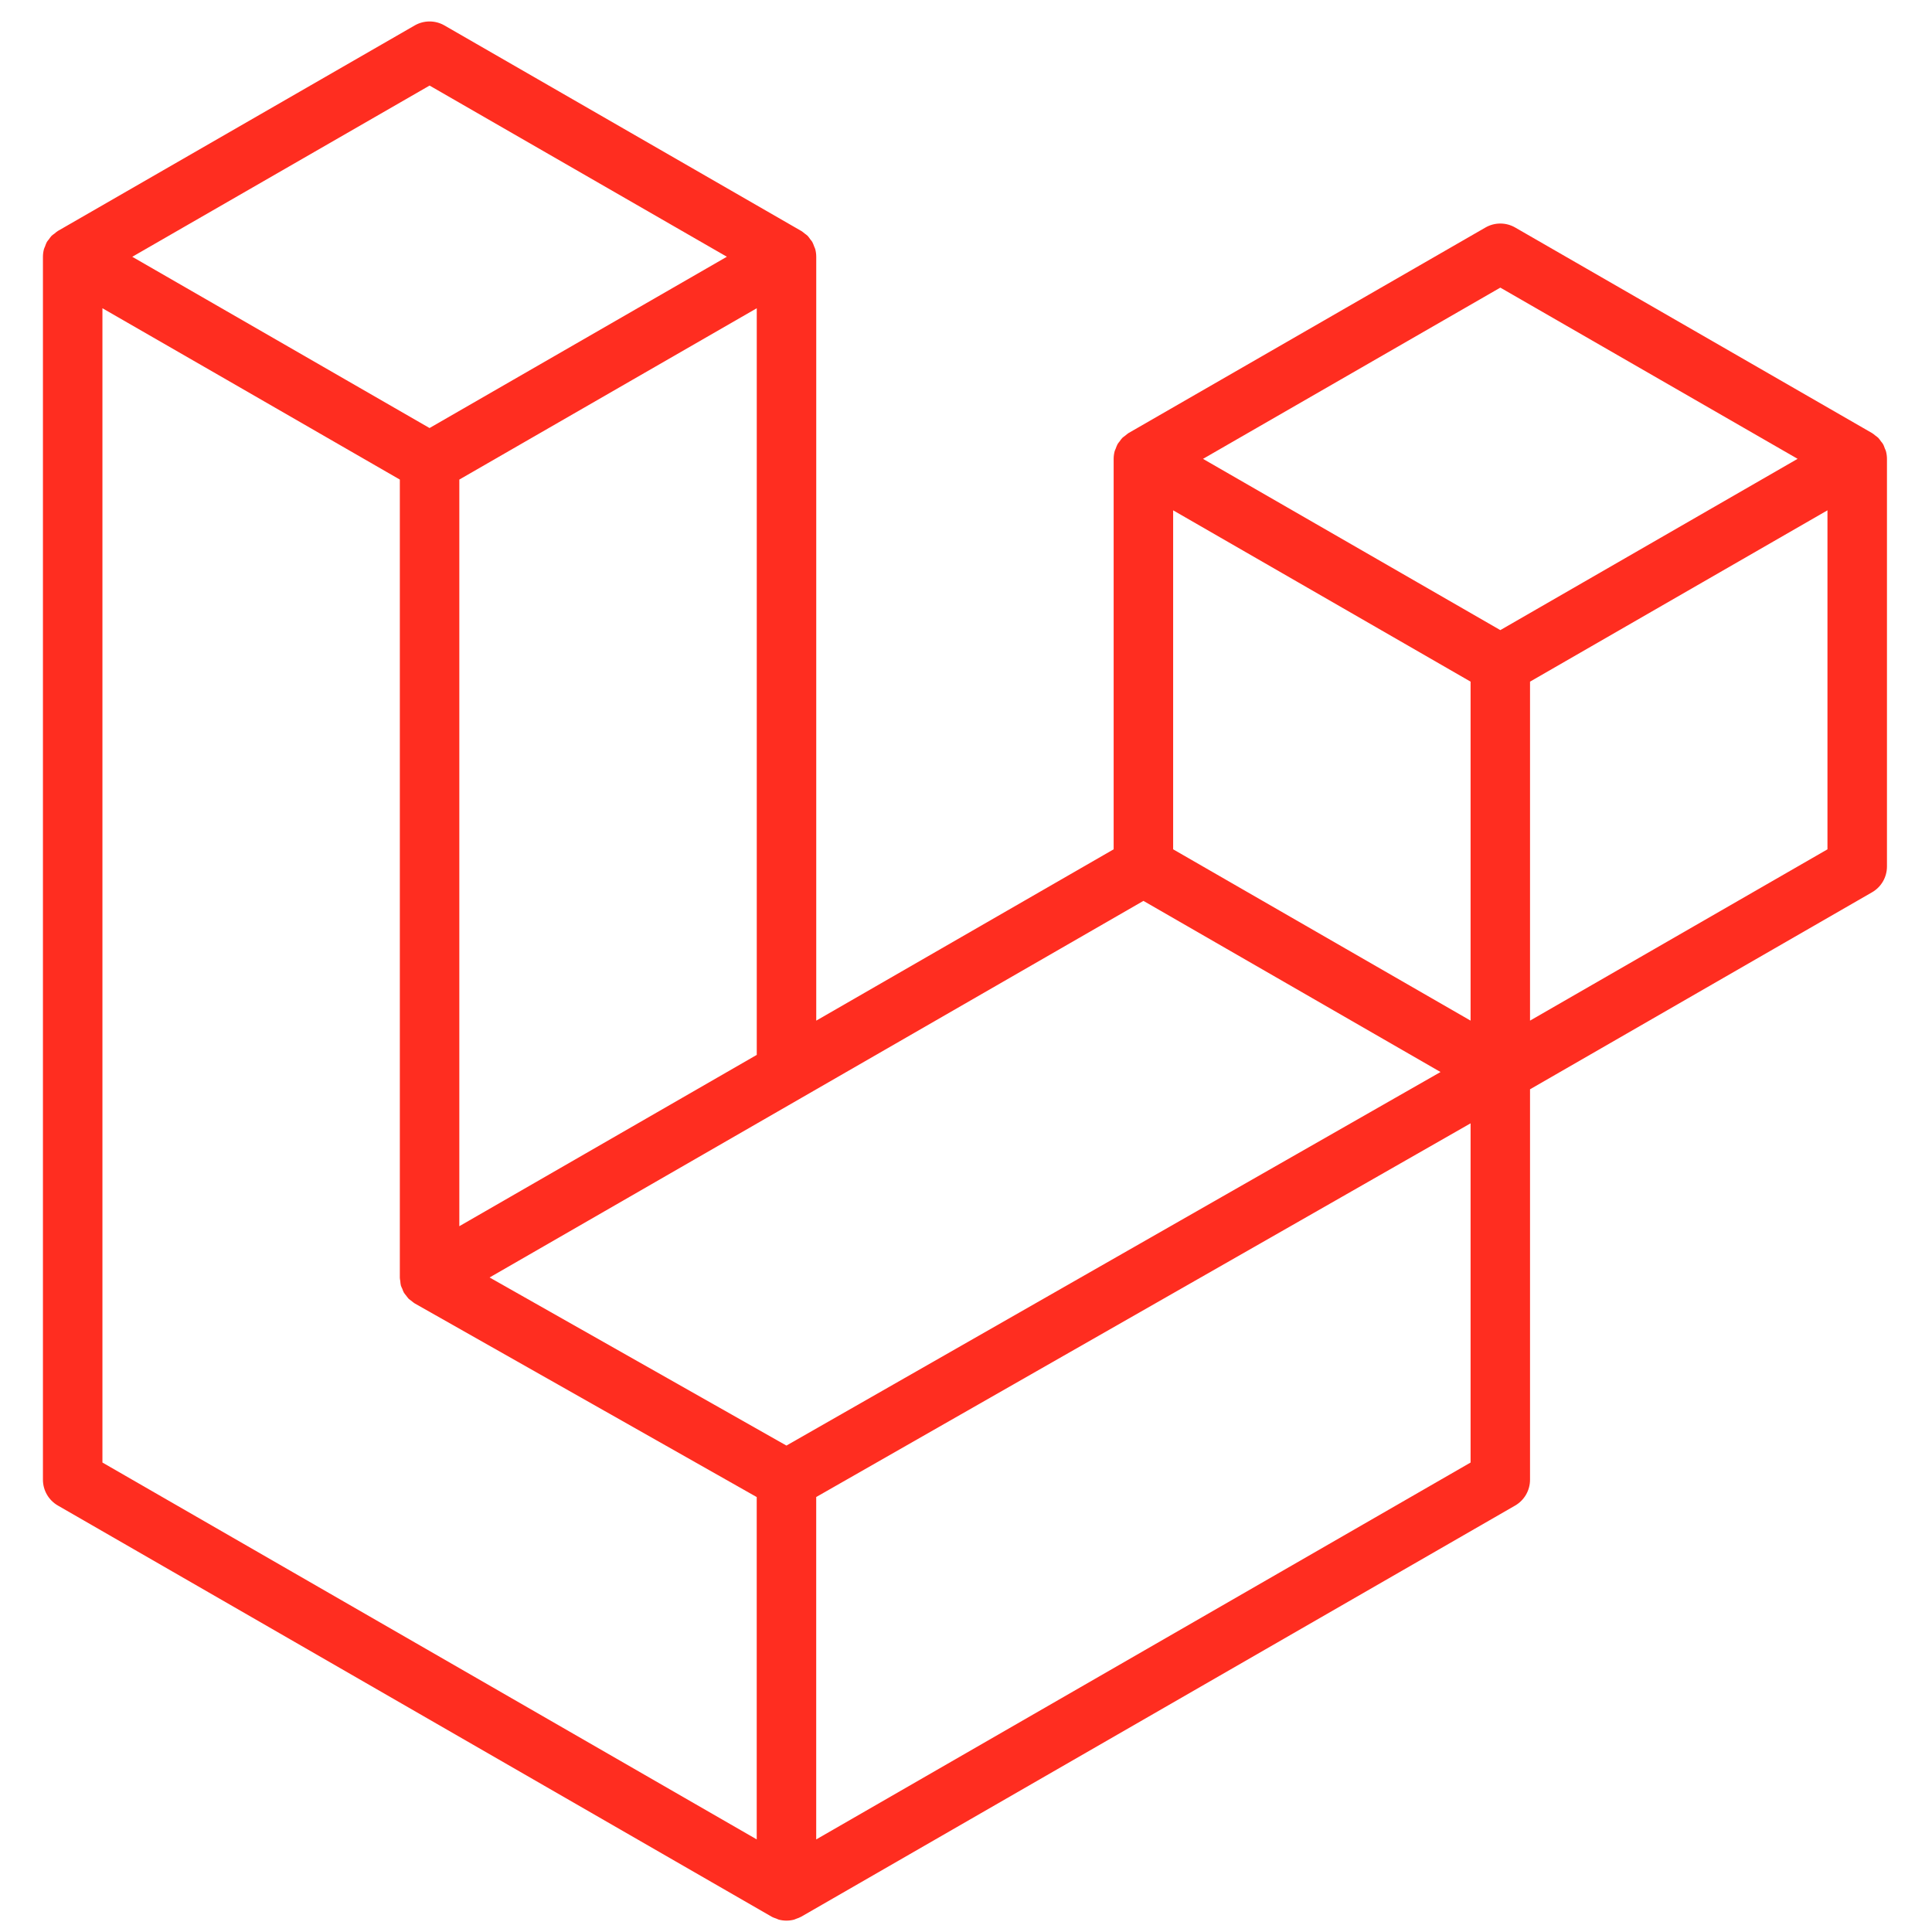
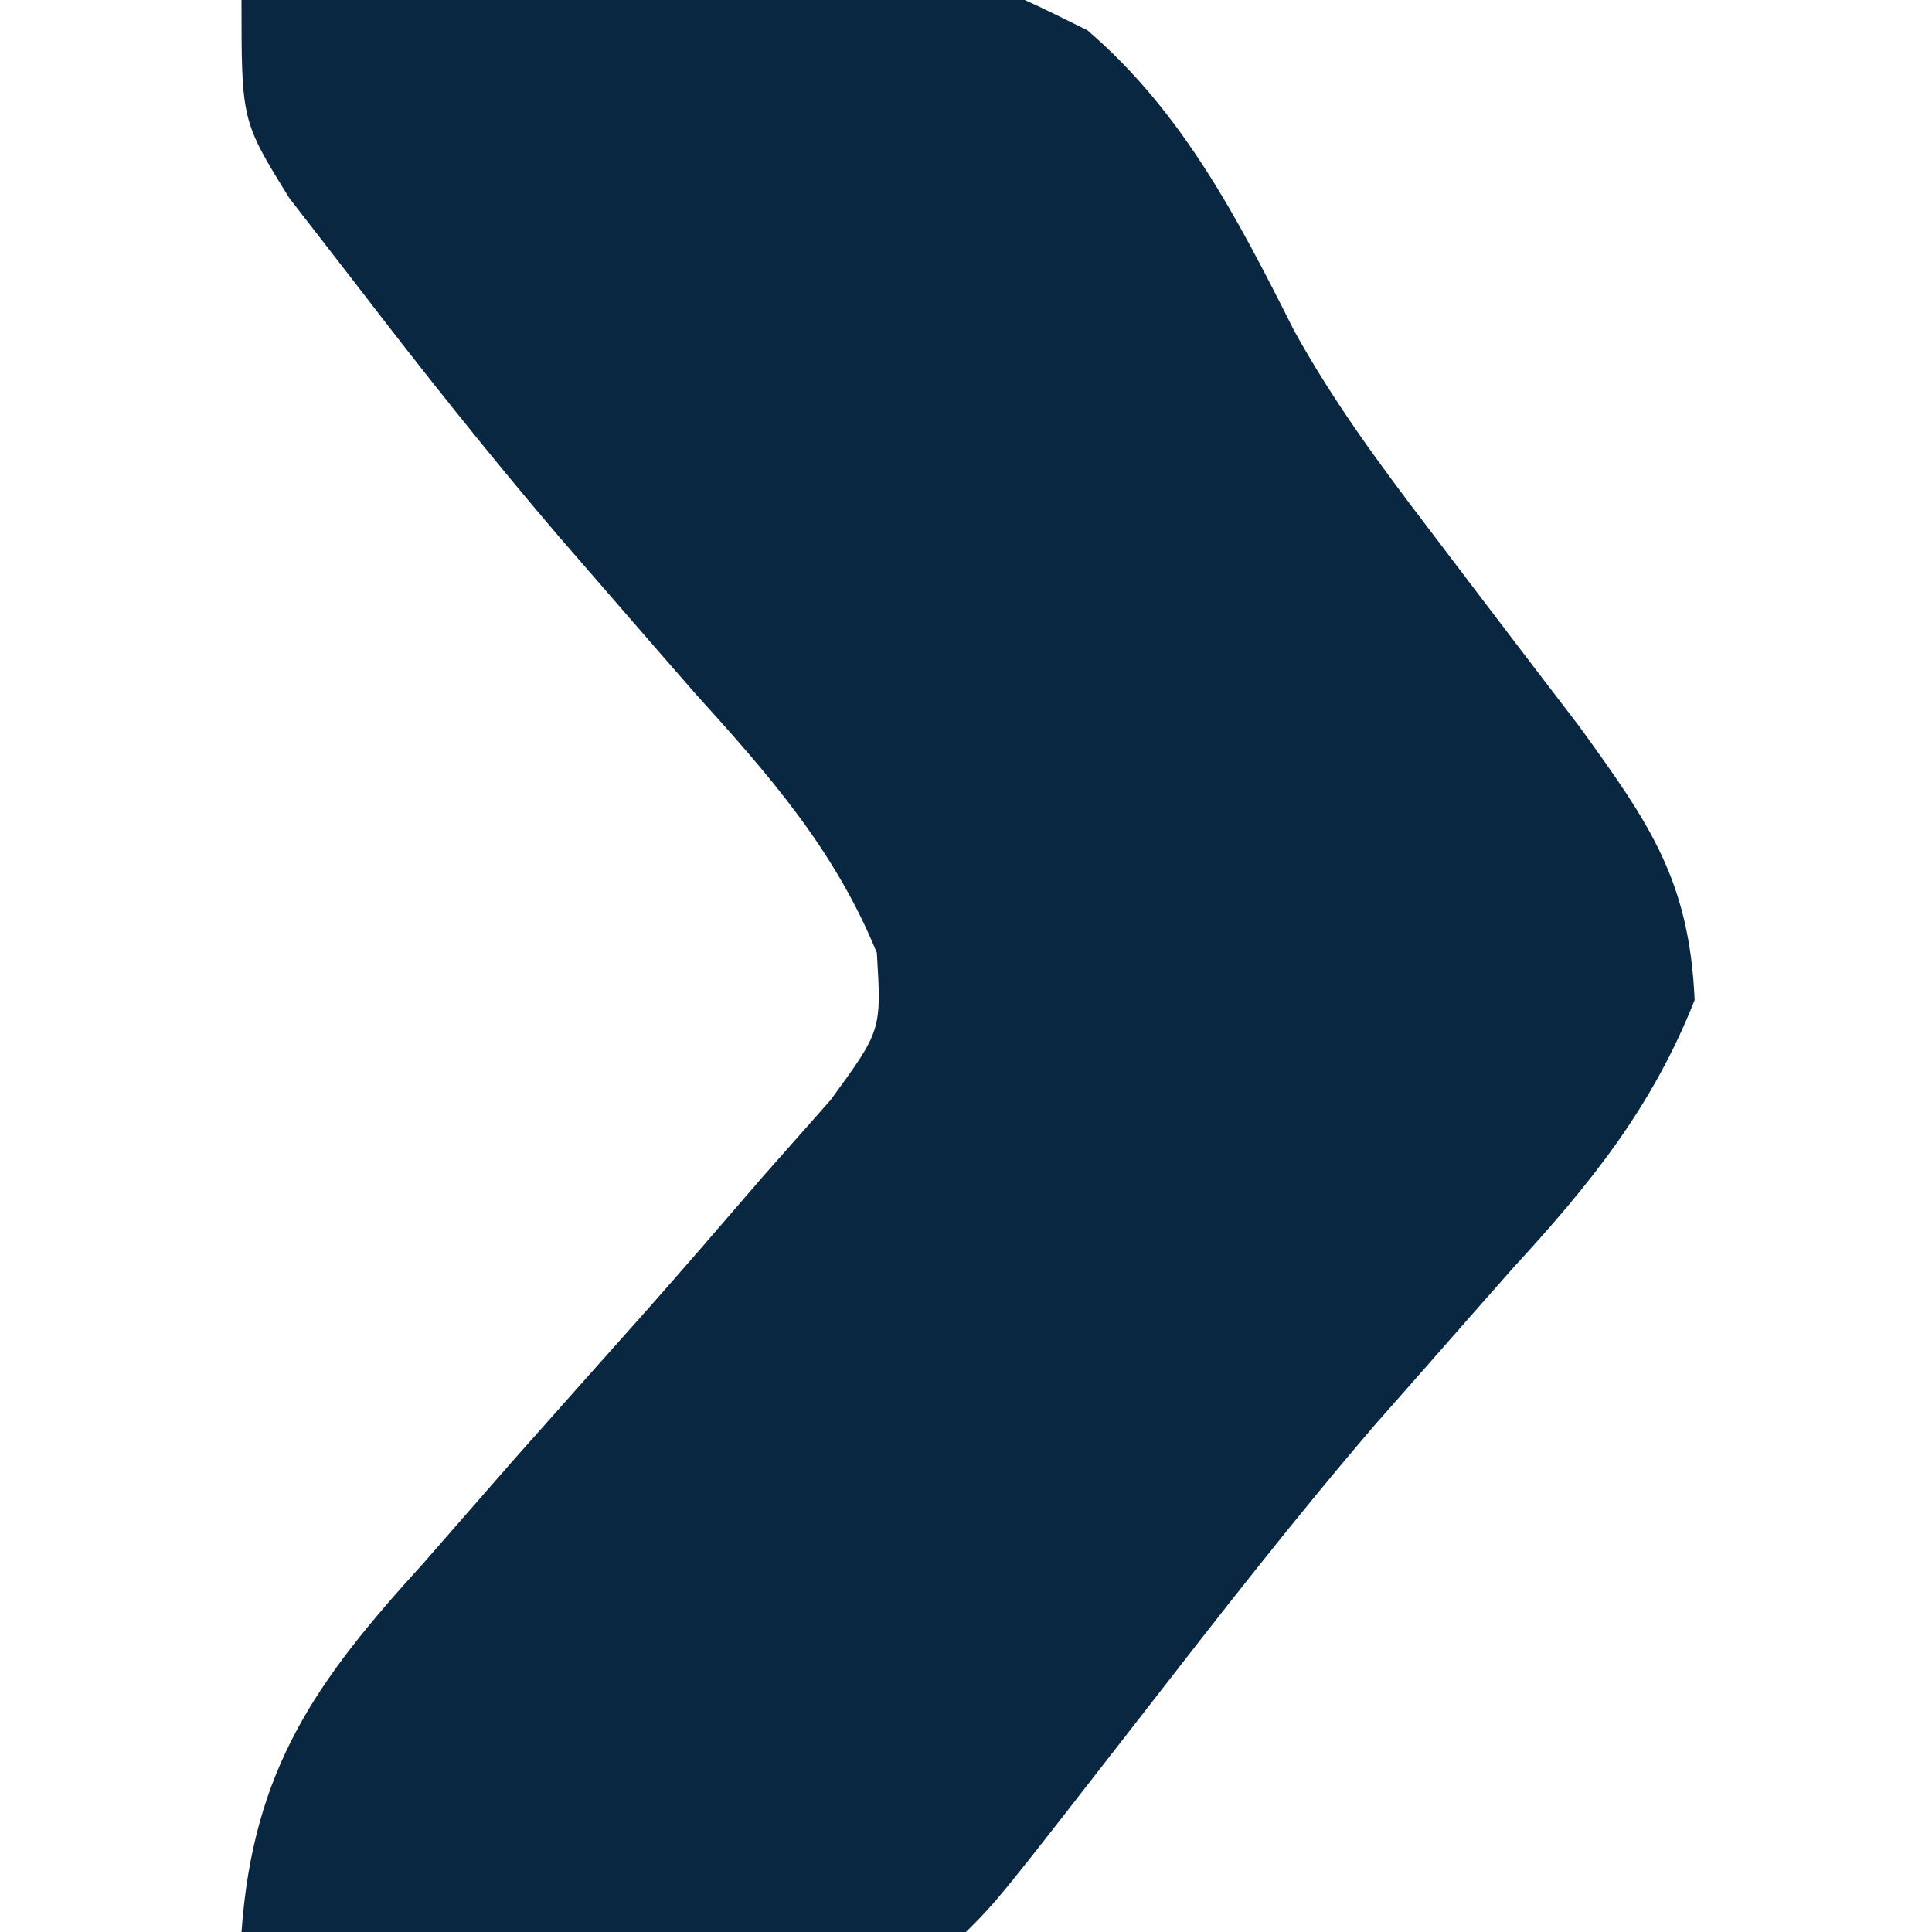
- <svg xmlns="http://www.w3.org/2000/svg" width="166" height="166" viewBox="0 0 166 166" fill="none">
-   <path fill-rule="evenodd" clip-rule="evenodd" d="M162.041 38.759C162.099 38.977 162.129 39.201 162.13 39.426V74.452C162.13 74.902 162.011 75.344 161.786 75.733C161.561 76.122 161.237 76.444 160.847 76.668L131.462 93.594V127.141C131.462 128.054 130.977 128.897 130.186 129.357L68.847 164.683C68.707 164.763 68.554 164.814 68.401 164.868C68.343 164.887 68.289 164.922 68.228 164.938C67.8 165.051 67.349 165.051 66.92 164.938C66.85 164.919 66.786 164.881 66.719 164.855C66.579 164.804 66.432 164.76 66.298 164.683L4.972 129.357C4.583 129.133 4.259 128.81 4.034 128.421C3.808 128.032 3.69 127.591 3.689 127.141L3.689 22.063C3.689 21.834 3.721 21.61 3.779 21.393C3.798 21.32 3.843 21.253 3.868 21.179C3.916 21.045 3.961 20.908 4.031 20.783C4.079 20.7 4.149 20.633 4.206 20.557C4.28 20.454 4.347 20.349 4.433 20.26C4.506 20.186 4.602 20.132 4.685 20.068C4.778 19.992 4.861 19.909 4.966 19.848L35.633 2.185C36.022 1.961 36.462 1.844 36.91 1.844C37.358 1.844 37.798 1.961 38.186 2.185L68.851 19.848H68.857C68.959 19.912 69.045 19.992 69.138 20.065C69.221 20.129 69.313 20.186 69.387 20.257C69.476 20.349 69.54 20.454 69.616 20.557C69.671 20.633 69.744 20.7 69.789 20.783C69.862 20.911 69.904 21.045 69.955 21.179C69.98 21.253 70.025 21.32 70.044 21.396C70.103 21.614 70.133 21.838 70.133 22.063V87.694L95.686 72.974V39.423C95.686 39.2 95.718 38.973 95.775 38.759C95.798 38.683 95.839 38.615 95.865 38.542C95.916 38.408 95.96 38.271 96.031 38.146C96.079 38.063 96.149 37.996 96.203 37.92C96.279 37.818 96.343 37.712 96.433 37.623C96.506 37.549 96.599 37.495 96.681 37.431C96.777 37.355 96.86 37.272 96.962 37.211L127.633 19.548C128.021 19.324 128.461 19.206 128.91 19.206C129.358 19.206 129.798 19.324 130.186 19.548L160.85 37.211C160.959 37.275 161.042 37.355 161.137 37.428C161.217 37.492 161.31 37.549 161.383 37.62C161.473 37.712 161.536 37.818 161.613 37.92C161.67 37.996 161.741 38.063 161.785 38.146C161.859 38.271 161.9 38.408 161.951 38.542C161.98 38.615 162.021 38.683 162.041 38.759ZM157.018 72.974V43.848L146.287 50.028L131.462 58.568V87.694L157.021 72.974H157.018ZM126.354 125.663V96.518L111.771 104.85L70.13 128.626V158.046L126.354 125.663ZM8.801 26.485V125.663L65.018 158.043V128.629L35.649 112L35.64 111.994L35.627 111.988C35.528 111.93 35.445 111.847 35.353 111.777C35.273 111.713 35.18 111.662 35.11 111.592L35.104 111.582C35.021 111.502 34.963 111.403 34.893 111.314C34.829 111.228 34.753 111.154 34.702 111.065L34.699 111.055C34.641 110.96 34.606 110.845 34.565 110.736C34.523 110.64 34.469 110.551 34.443 110.449C34.411 110.328 34.405 110.197 34.392 110.072C34.379 109.976 34.354 109.881 34.354 109.785V109.778V41.205L19.532 32.662L8.801 26.485ZM36.913 7.35L11.364 22.063L36.907 36.777L62.453 22.06L36.907 7.35H36.913ZM50.2 99.174L65.022 90.637V26.485L54.291 32.665L39.466 41.205V105.357L50.2 99.174ZM128.91 24.713L103.363 39.426L128.91 54.14L154.453 39.423L128.91 24.713ZM126.354 58.568L111.529 50.028L100.798 43.848V72.974L115.619 81.511L126.354 87.694V58.568ZM67.571 124.205L105.042 102.803L123.772 92.109L98.245 77.405L68.854 94.334L42.066 109.762L67.571 124.205Z" fill="#FF2D20" />
+ <svg xmlns="http://www.w3.org/2000/svg" version="1.1" width="64" height="64">
+   <path d="M0 0 C21.911 -2.029 21.911 -2.029 28.02 1.002 C31.187 3.715 33.022 7.28 34.865 10.945 C36.154 13.279 37.653 15.318 39.27 17.438 C39.836 18.185 40.403 18.932 40.987 19.701 C42.1 21.165 43.215 22.626 44.333 24.086 C46.629 27.267 47.963 29.147 48.137 33.129 C46.727 36.69 44.681 39.219 42.125 42 C41.128 43.128 40.133 44.258 39.141 45.391 C38.626 45.975 38.111 46.56 37.58 47.162 C34.905 50.274 32.391 53.51 29.875 56.75 C25.076 62.924 25.076 62.924 24 64 C22.219 64.087 20.435 64.107 18.652 64.098 C17.573 64.094 16.493 64.091 15.381 64.088 C14.245 64.08 13.108 64.071 11.938 64.062 C10.797 64.058 9.657 64.053 8.482 64.049 C5.655 64.037 2.827 64.021 0 64 C0.387 58.601 2.467 55.685 6 51.812 C6.995 50.673 7.99 49.534 8.984 48.395 C10.459 46.731 11.937 45.071 13.416 43.412 C14.707 41.953 15.979 40.477 17.25 39 C17.998 38.154 18.745 37.309 19.516 36.438 C21.202 34.129 21.202 34.129 21.047 31.566 C19.645 28.13 17.458 25.654 15 22.938 C14.001 21.794 13.005 20.648 12.012 19.5 C11.509 18.921 11.007 18.342 10.49 17.746 C8.18 15.039 5.976 12.262 3.812 9.438 C3.076 8.487 2.34 7.537 1.582 6.559 C0 4 0 4 0 0 Z " fill="#0A2742" transform="translate(8,0)" />
</svg>
